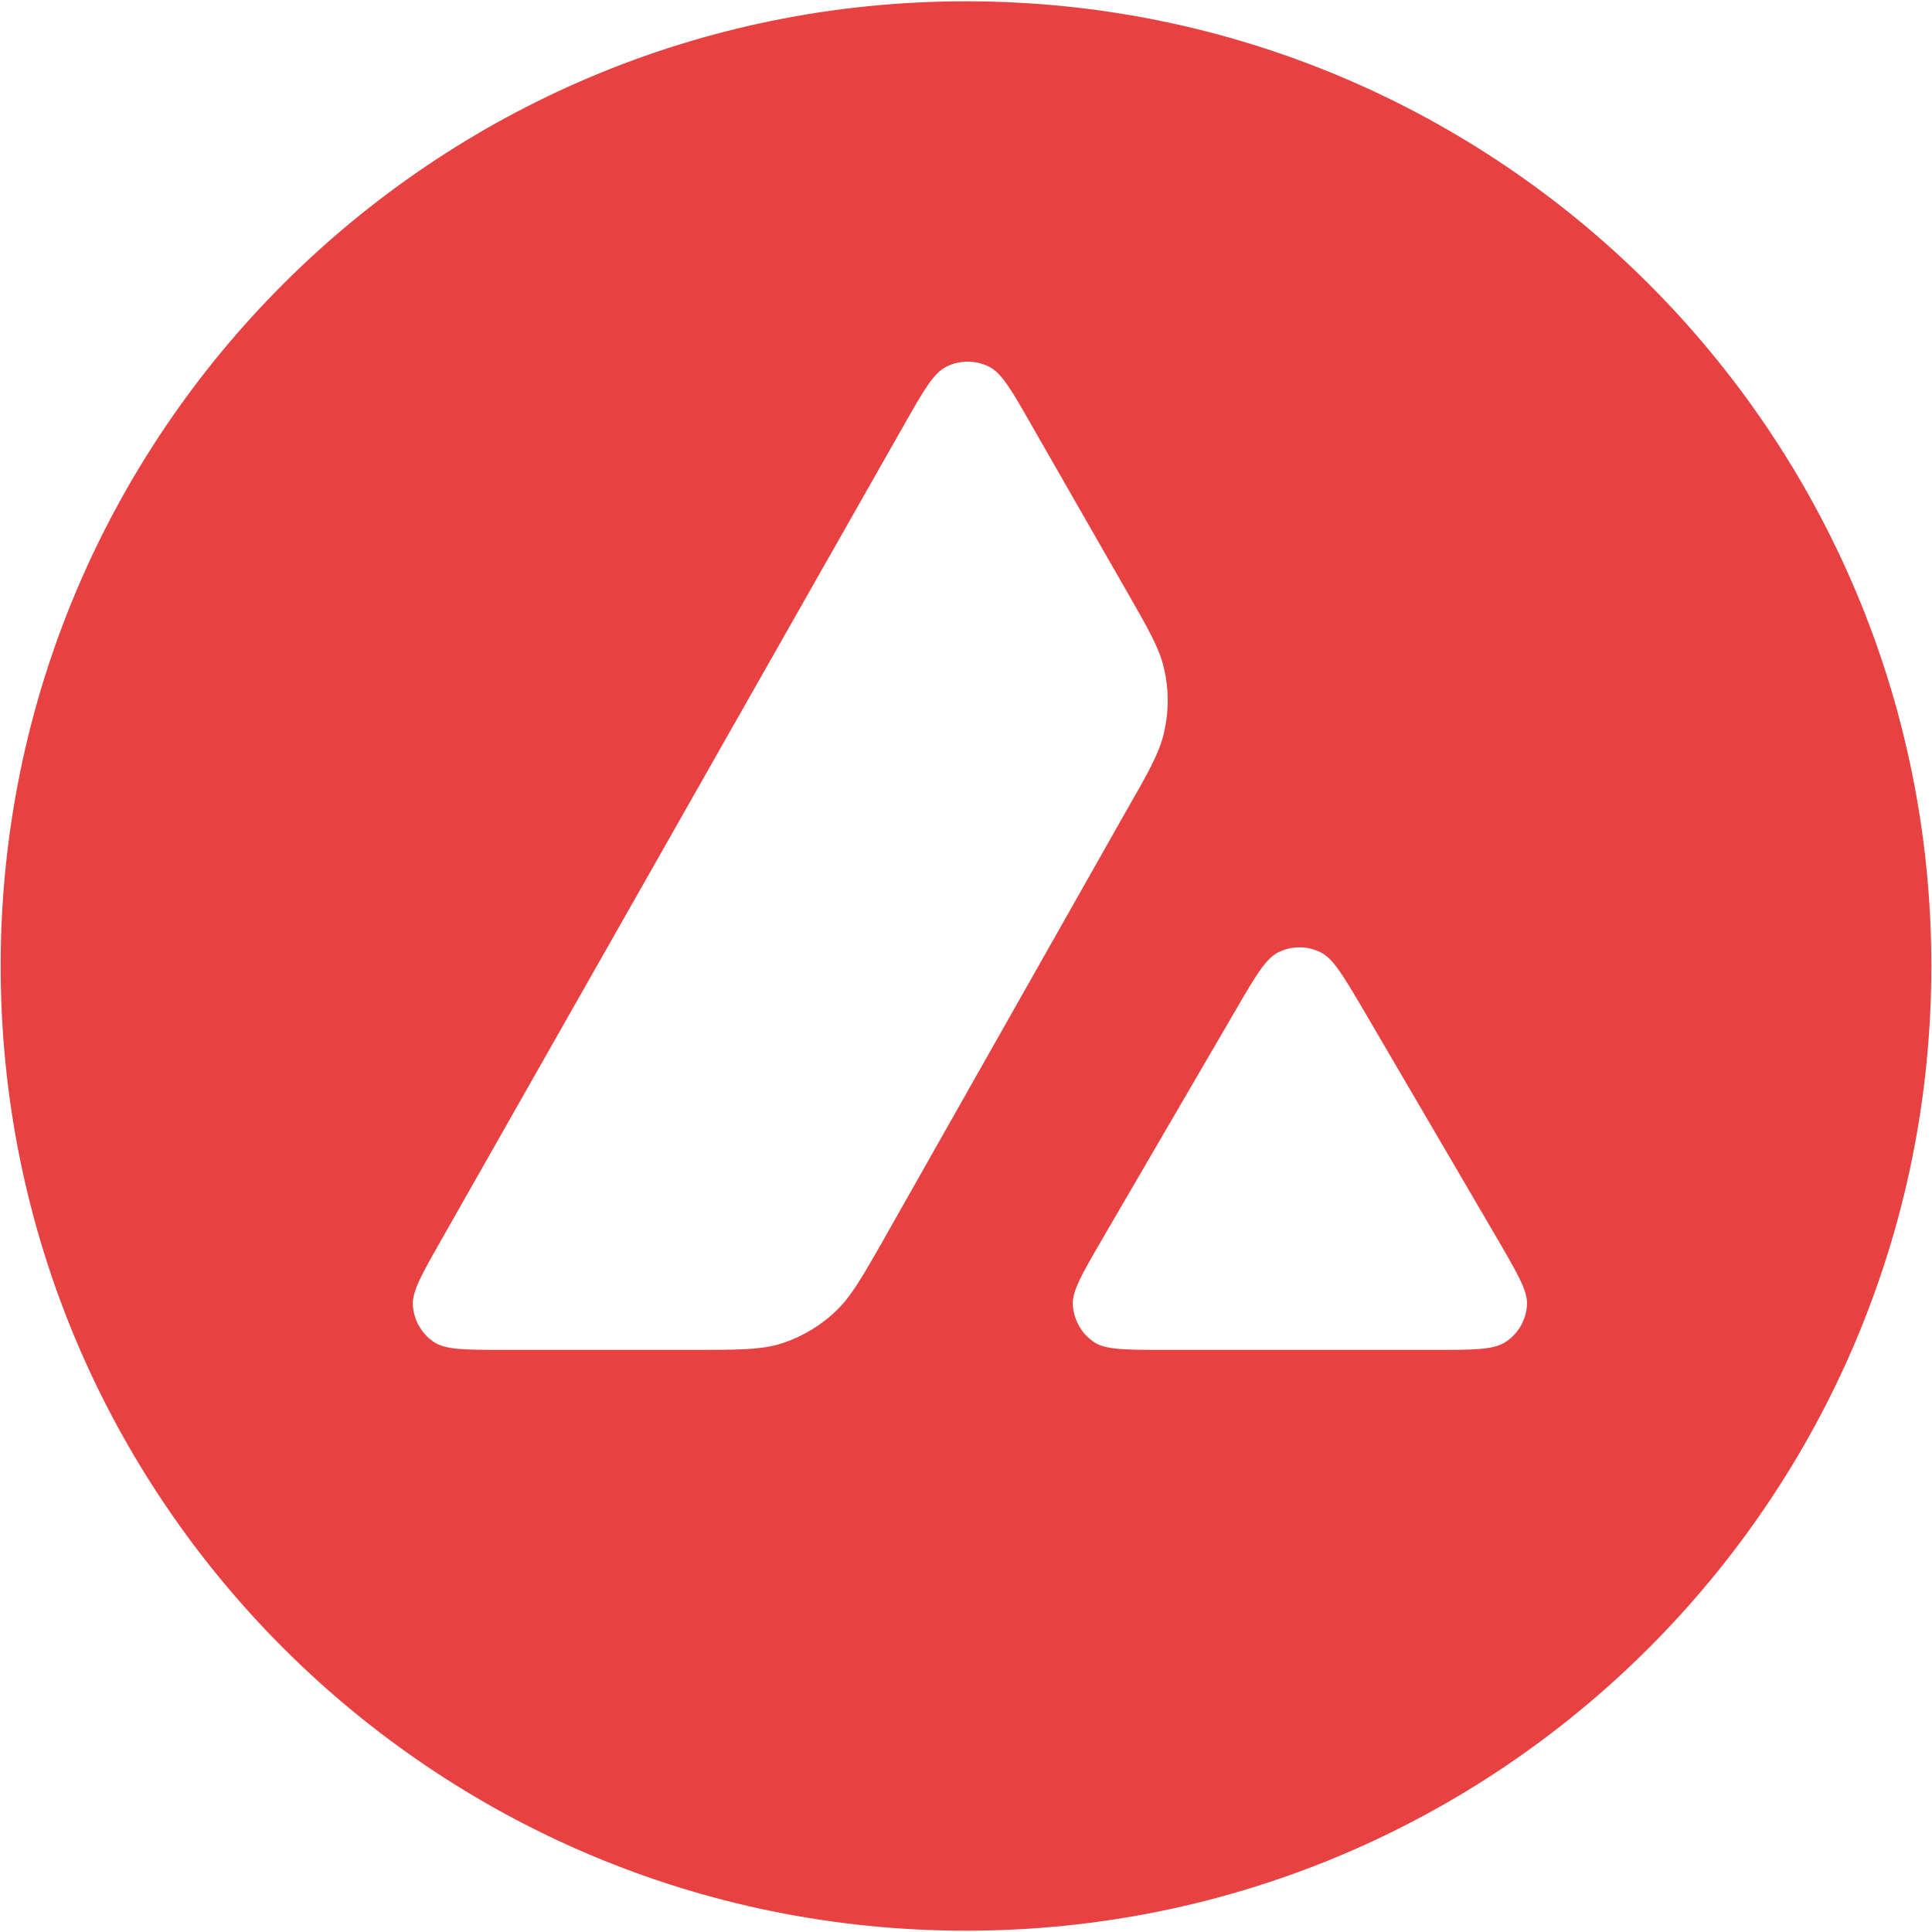
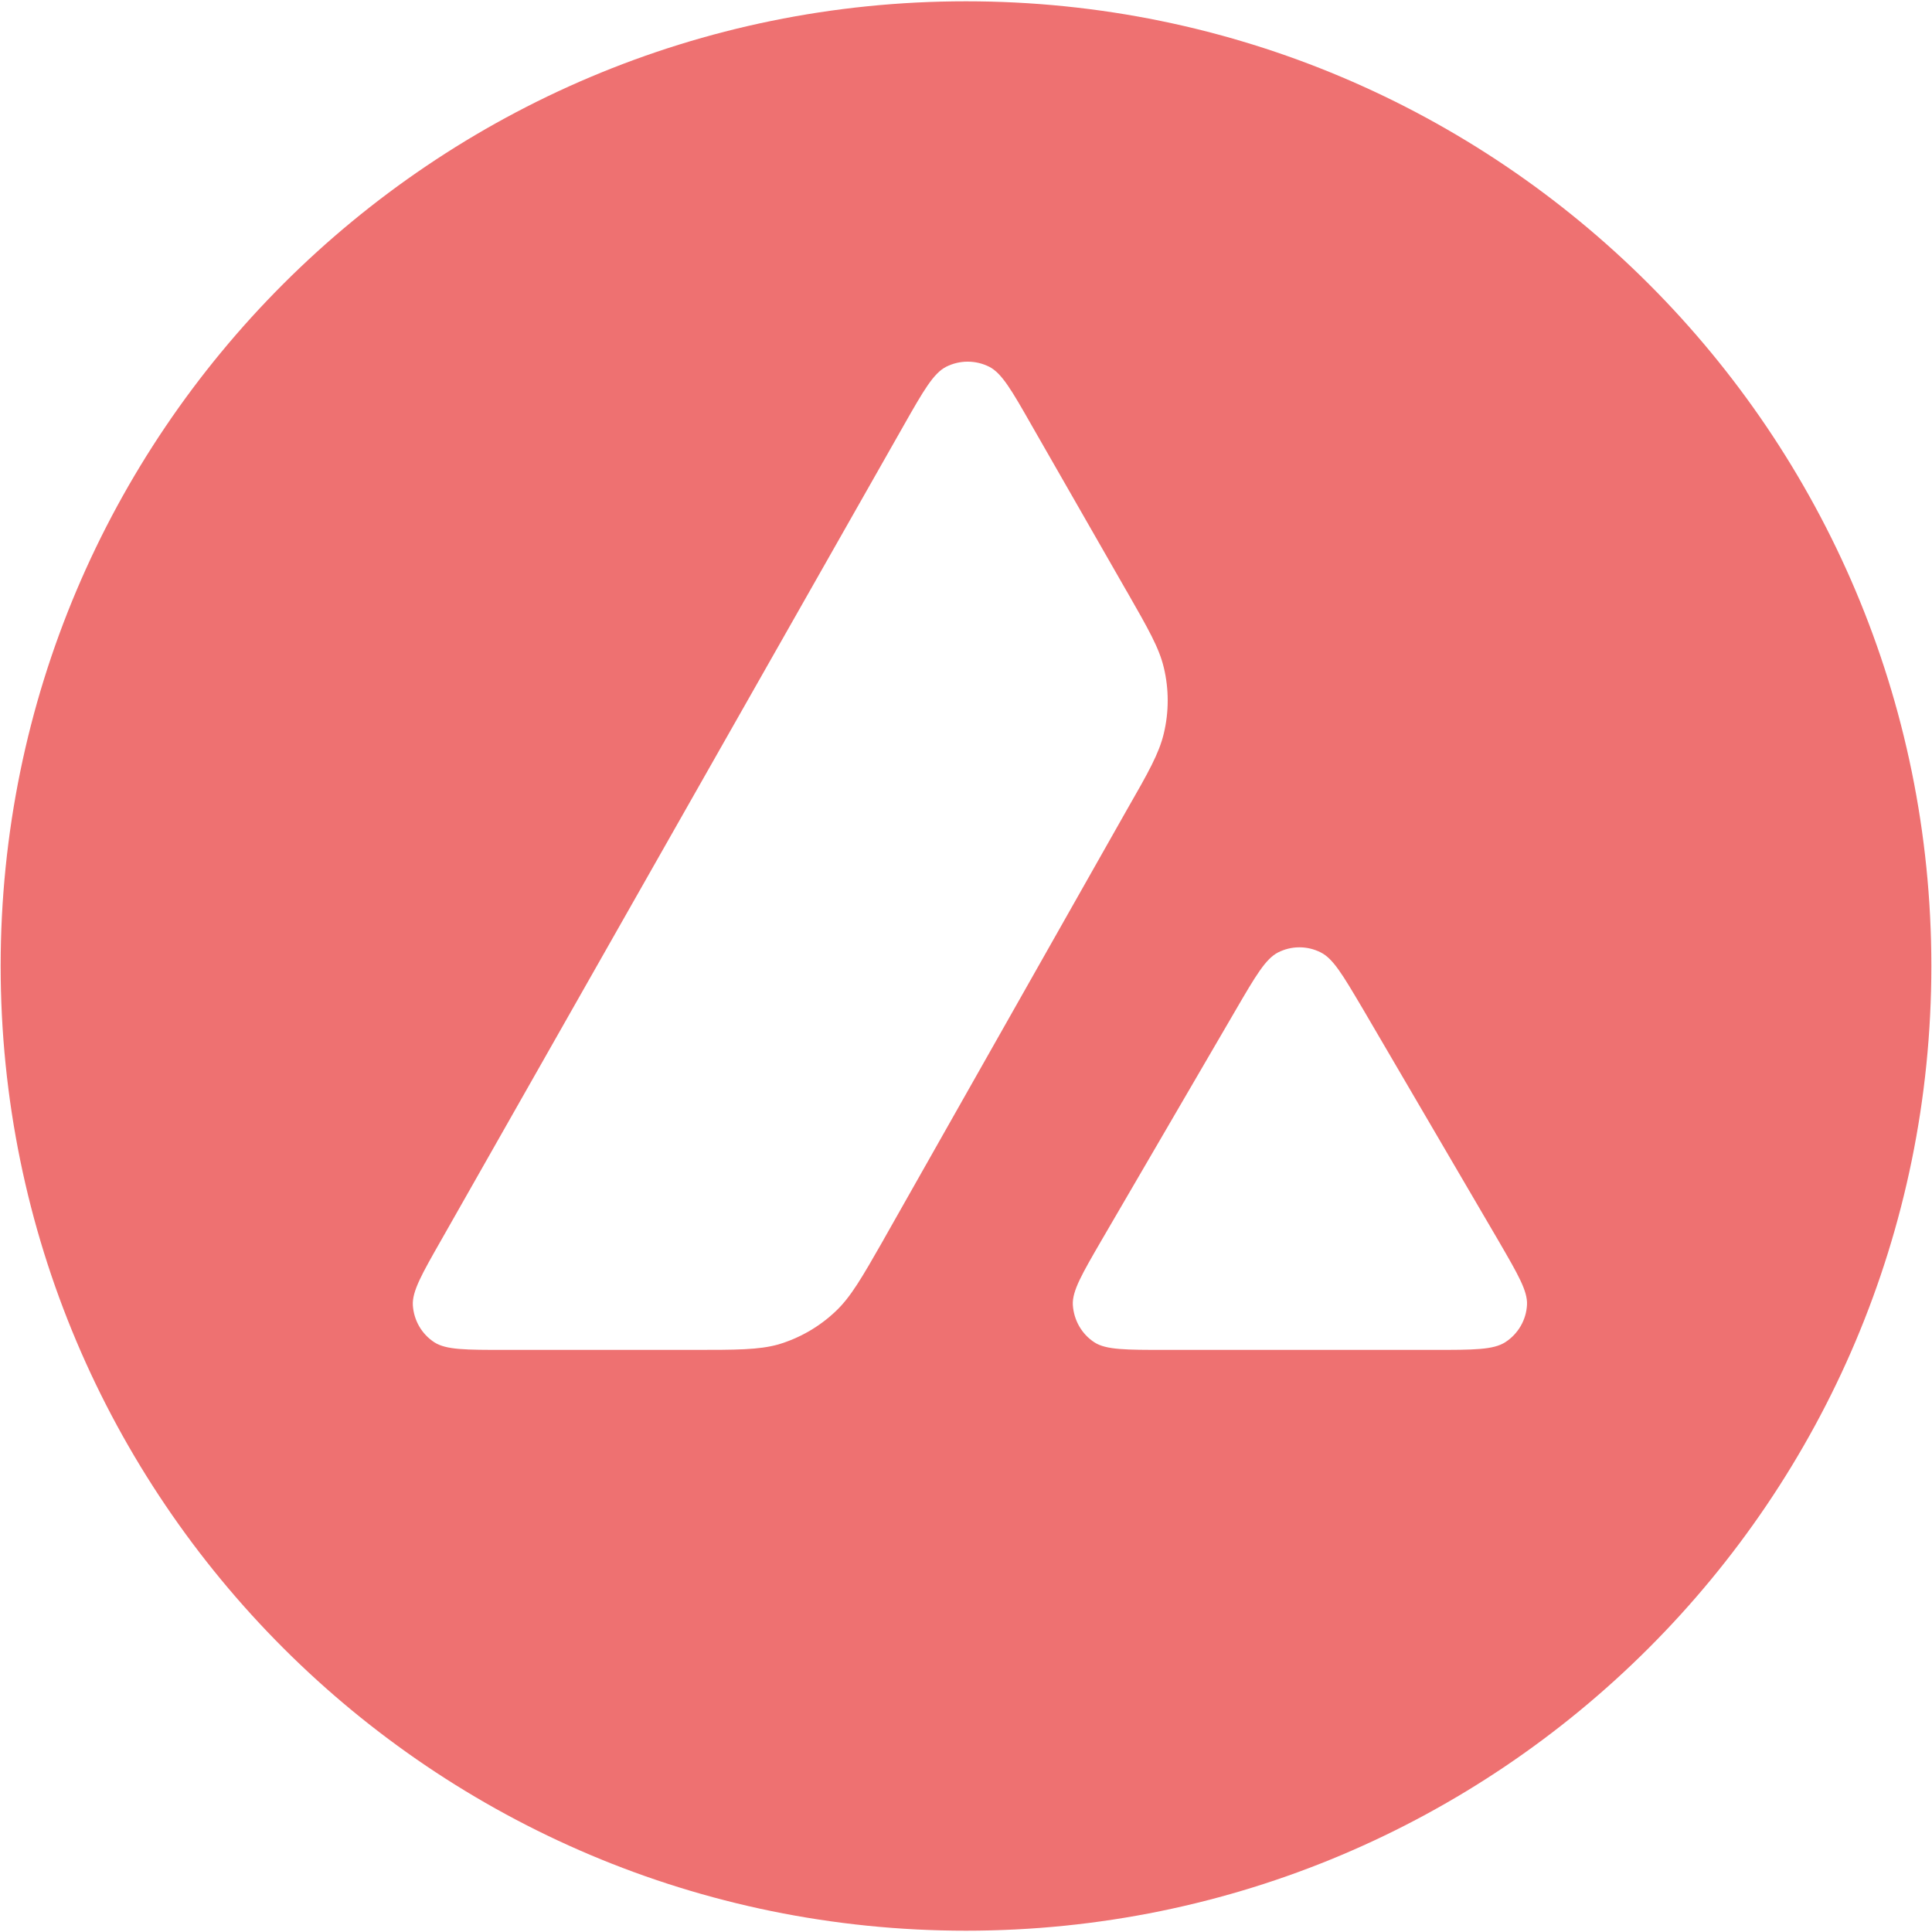
- <svg xmlns="http://www.w3.org/2000/svg" width="128px" height="128px" viewBox="0 0 128 128" version="1.1">
+ <svg xmlns="http://www.w3.org/2000/svg" width="64px" height="64px" viewBox="0 0 128 128" version="1.1" opacity="0.75">
  <g id="surface1">
    <path style=" stroke:none;fill-rule:nonzero;fill:rgb(100%,100%,100%);fill-opacity:1;" d="M 24.441 21.957 L 103.473 21.957 L 103.473 93.789 L 24.441 93.789 Z M 24.441 21.957 " />
    <path style=" stroke:none;fill-rule:evenodd;fill:rgb(90.98%,25.49%,25.882%);fill-opacity:1;" d="M 127.957 64 C 127.957 99.301 99.324 127.914 64 127.914 C 28.676 127.914 0.043 99.301 0.043 64 C 0.043 28.699 28.676 0.086 64 0.086 C 99.324 0.086 127.957 28.699 127.957 64 Z M 45.875 89.434 L 33.465 89.434 C 30.855 89.434 29.566 89.434 28.781 88.934 C 27.934 88.383 27.414 87.473 27.352 86.469 C 27.305 85.543 27.949 84.41 29.238 82.148 L 59.887 28.164 C 61.188 25.871 61.848 24.727 62.684 24.301 C 63.578 23.848 64.645 23.848 65.543 24.301 C 66.375 24.727 67.035 25.871 68.34 28.164 L 74.637 39.156 L 74.672 39.211 C 76.078 41.672 76.793 42.918 77.105 44.227 C 77.449 45.656 77.449 47.164 77.105 48.594 C 76.793 49.91 76.086 51.168 74.652 53.664 L 58.555 82.102 L 58.516 82.176 C 57.098 84.656 56.379 85.91 55.383 86.859 C 54.297 87.895 52.992 88.648 51.562 89.074 C 50.262 89.434 48.797 89.434 45.875 89.434 Z M 77.223 89.434 L 95.008 89.434 C 97.633 89.434 98.949 89.434 99.738 88.918 C 100.586 88.367 101.121 87.441 101.168 86.438 C 101.211 85.539 100.582 84.453 99.348 82.324 C 99.305 82.25 99.262 82.176 99.219 82.102 L 90.309 66.871 L 90.207 66.699 C 88.957 64.586 88.324 63.516 87.512 63.105 C 86.617 62.648 85.562 62.648 84.668 63.105 C 83.852 63.527 83.191 64.645 81.887 66.887 L 73.012 82.117 L 72.98 82.172 C 71.68 84.414 71.031 85.531 71.078 86.453 C 71.141 87.457 71.66 88.383 72.508 88.934 C 73.277 89.434 74.598 89.434 77.223 89.434 Z M 77.223 89.434 " />
  </g>
</svg>
